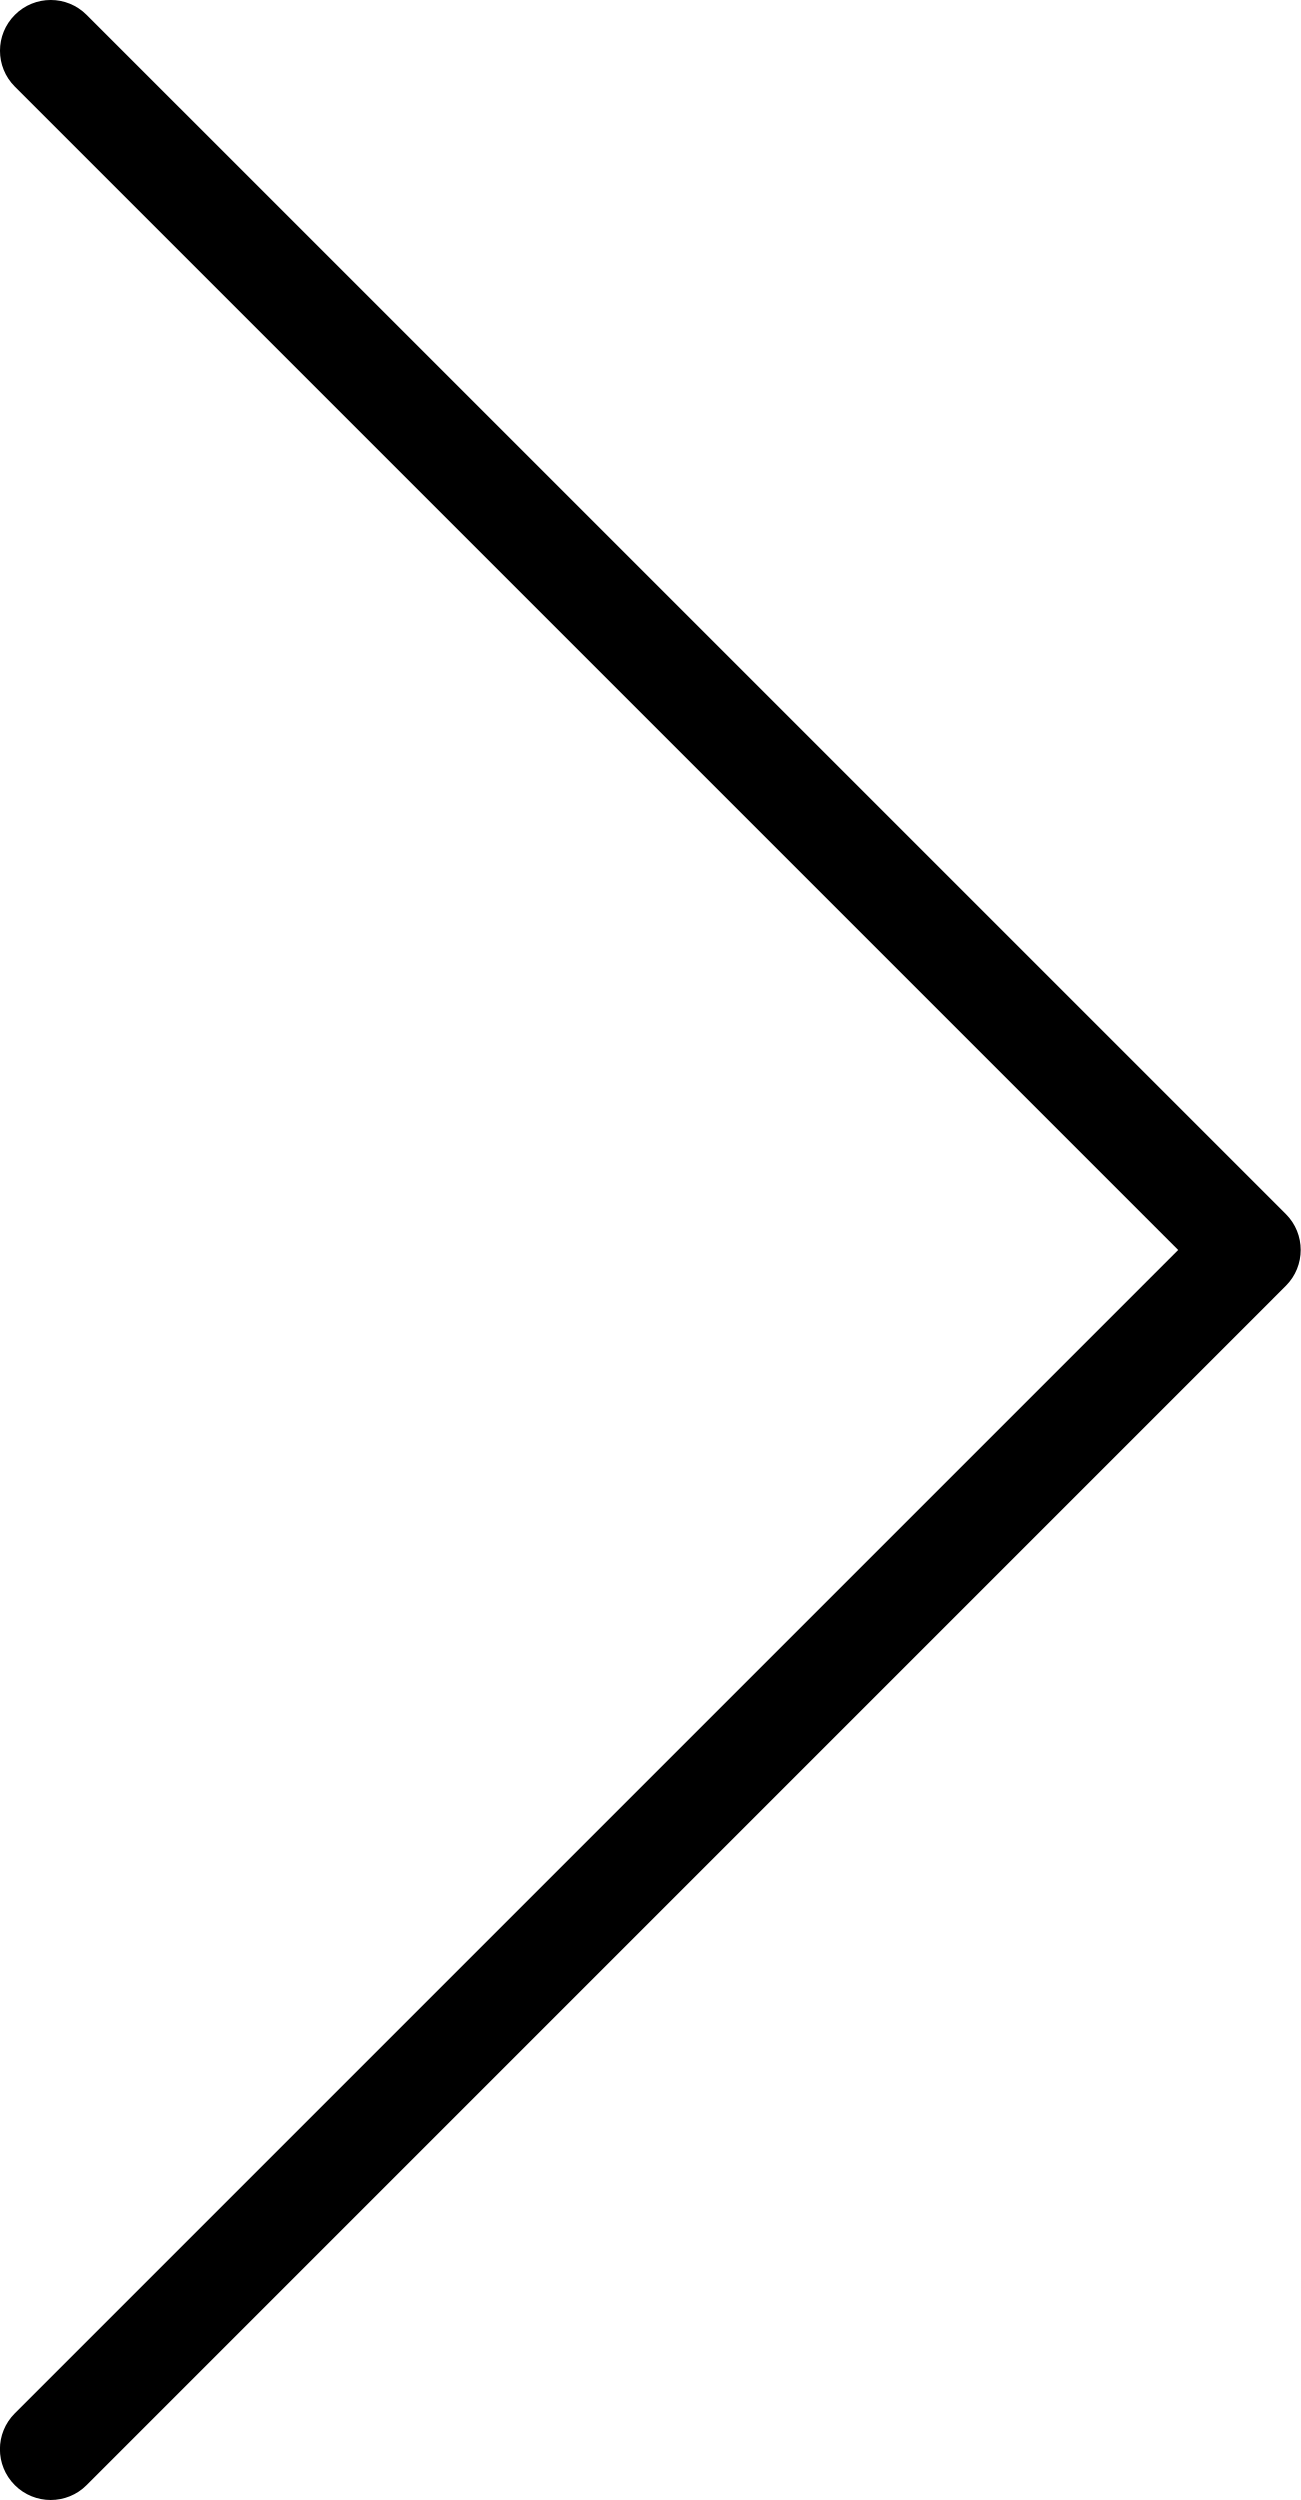
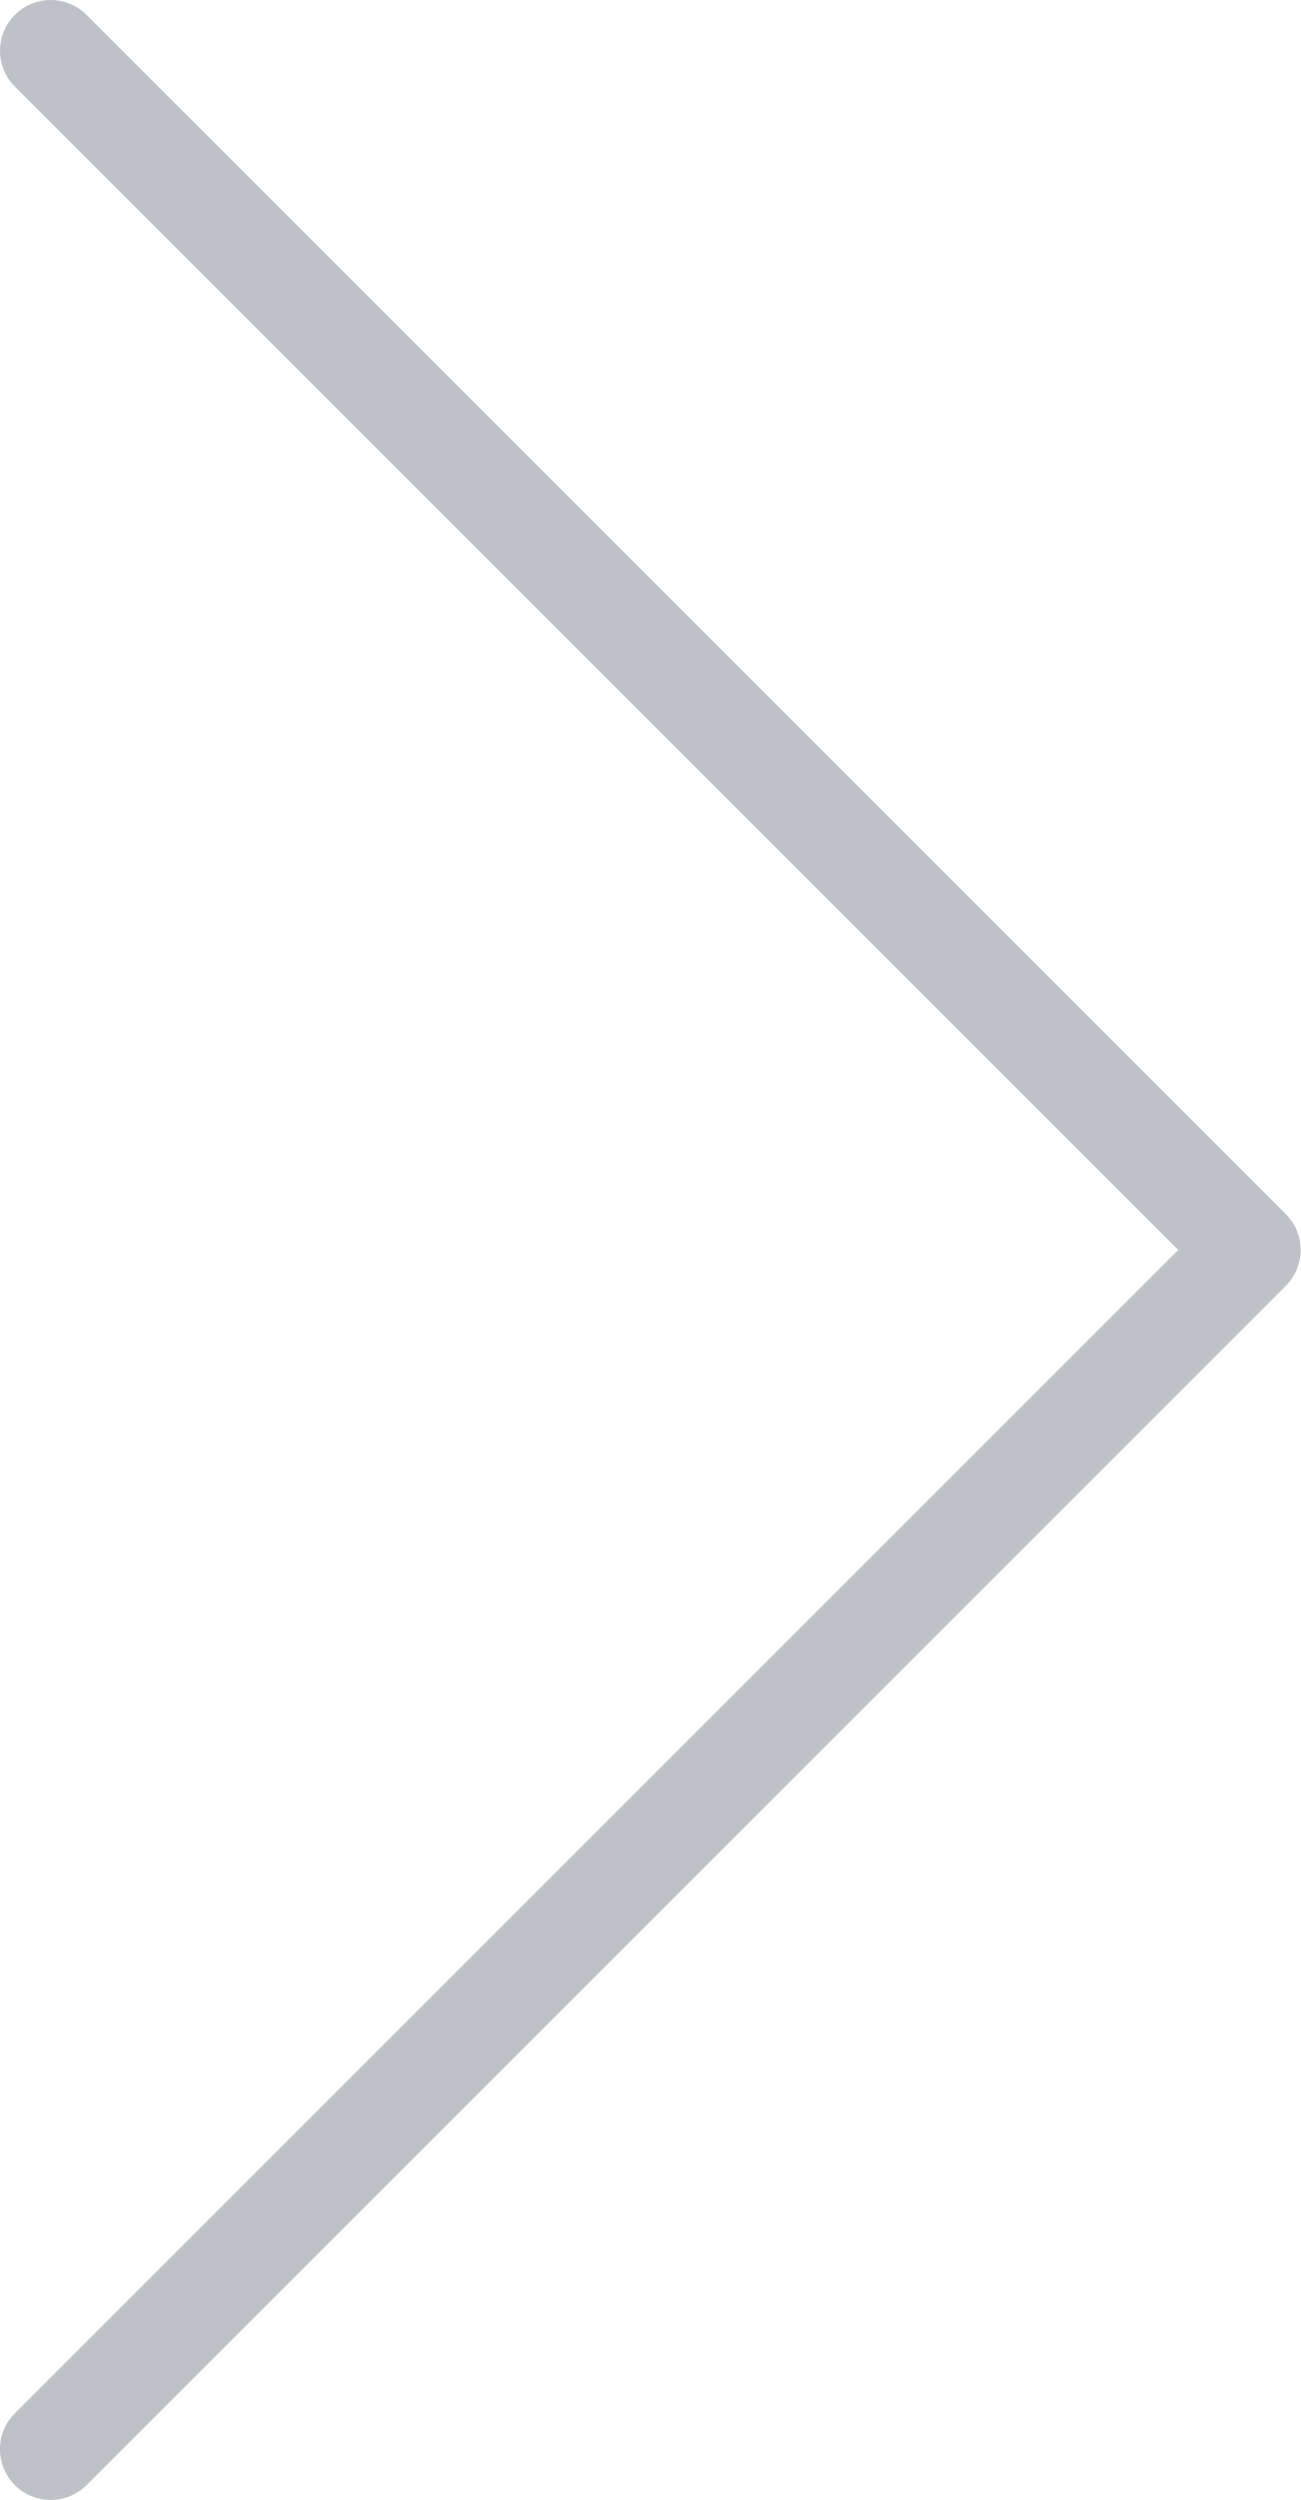
- <svg xmlns="http://www.w3.org/2000/svg" version="1.1" id="Layer_1" x="0px" y="0px" width="21.706px" height="41.719px" viewBox="0 0 21.706 41.719" enable-background="new 0 0 21.706 41.719" xml:space="preserve">
+ <svg xmlns="http://www.w3.org/2000/svg" version="1.1" id="Layer_1" x="0px" y="0px" width="21.706px" height="41.719px" viewBox="0 0 21.706 41.719" enable-background="new 0 0 21.706 41.719" xml:space="preserve" fill="#bec2c7">
  <path d="M19.661,20.859L0.248,1.446c-0.331-0.331-0.331-0.867,0-1.198c0.33-0.331,0.867-0.331,1.197,0l20.013,20.012 c0.33,0.33,0.33,0.867,0,1.197L1.445,41.471c-0.164,0.165-0.382,0.248-0.599,0.248s-0.434-0.083-0.599-0.248 c-0.331-0.331-0.331-0.867,0-1.198L19.661,20.859z" />
</svg>
